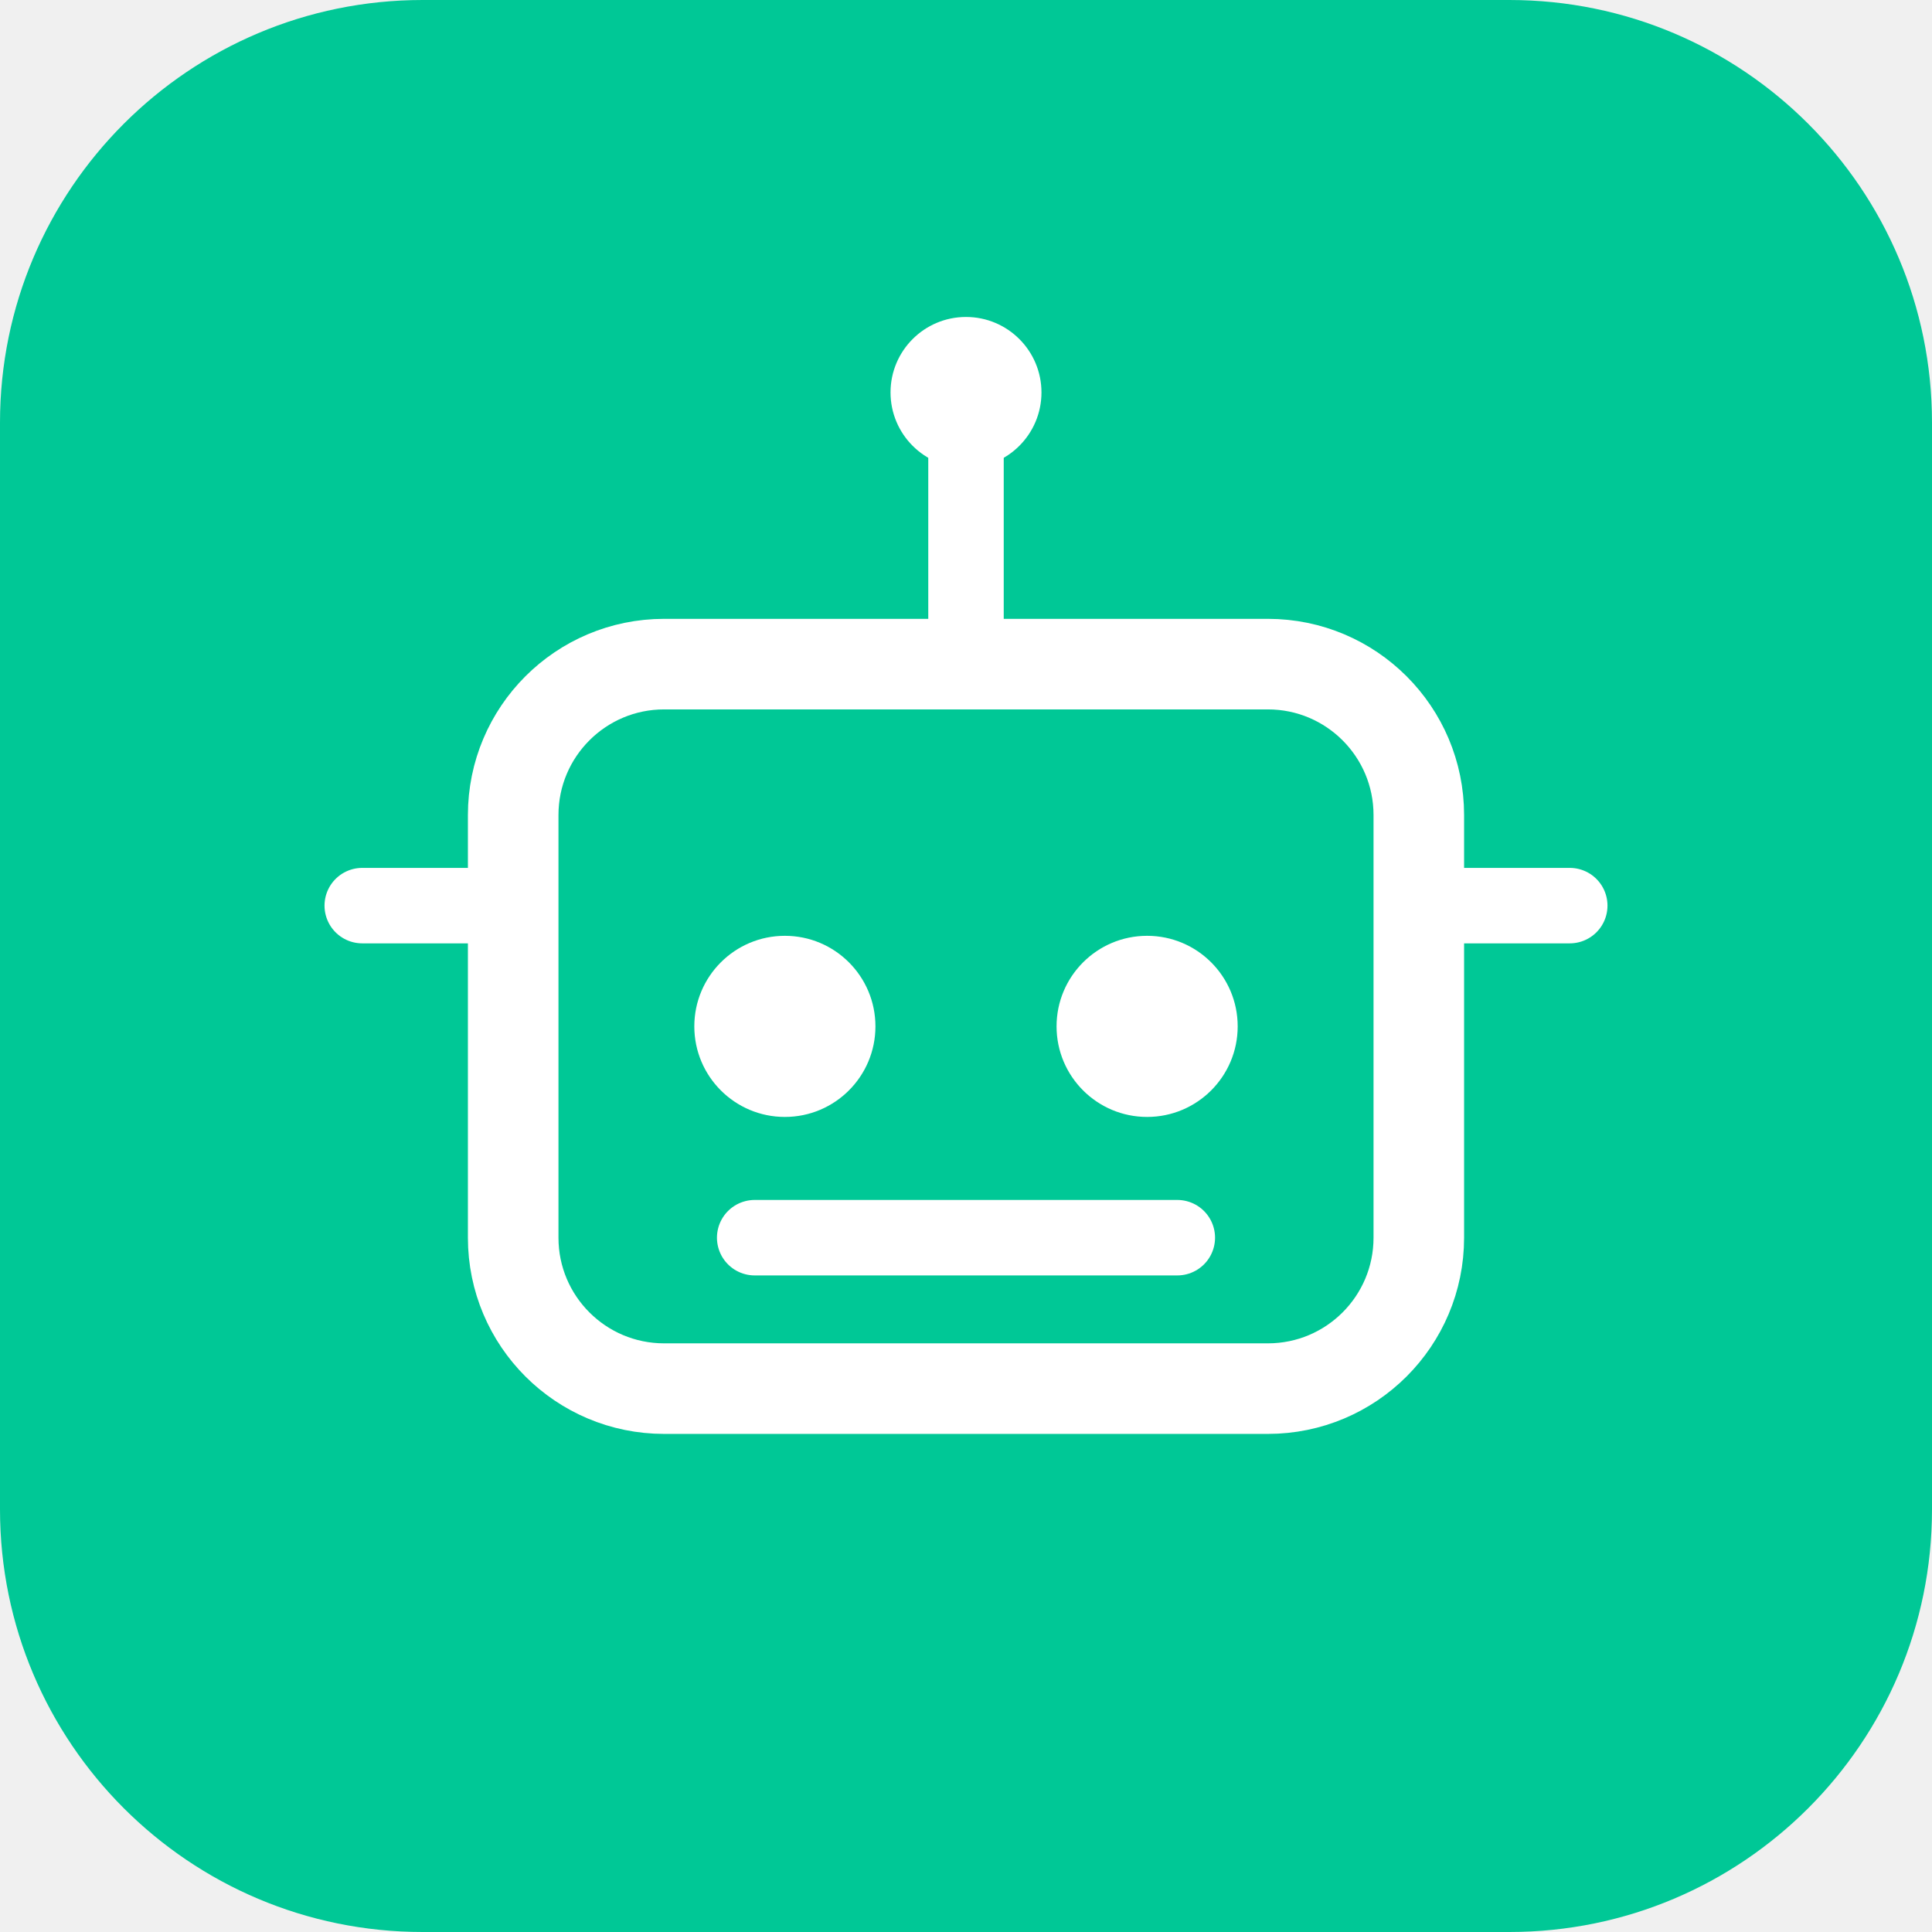
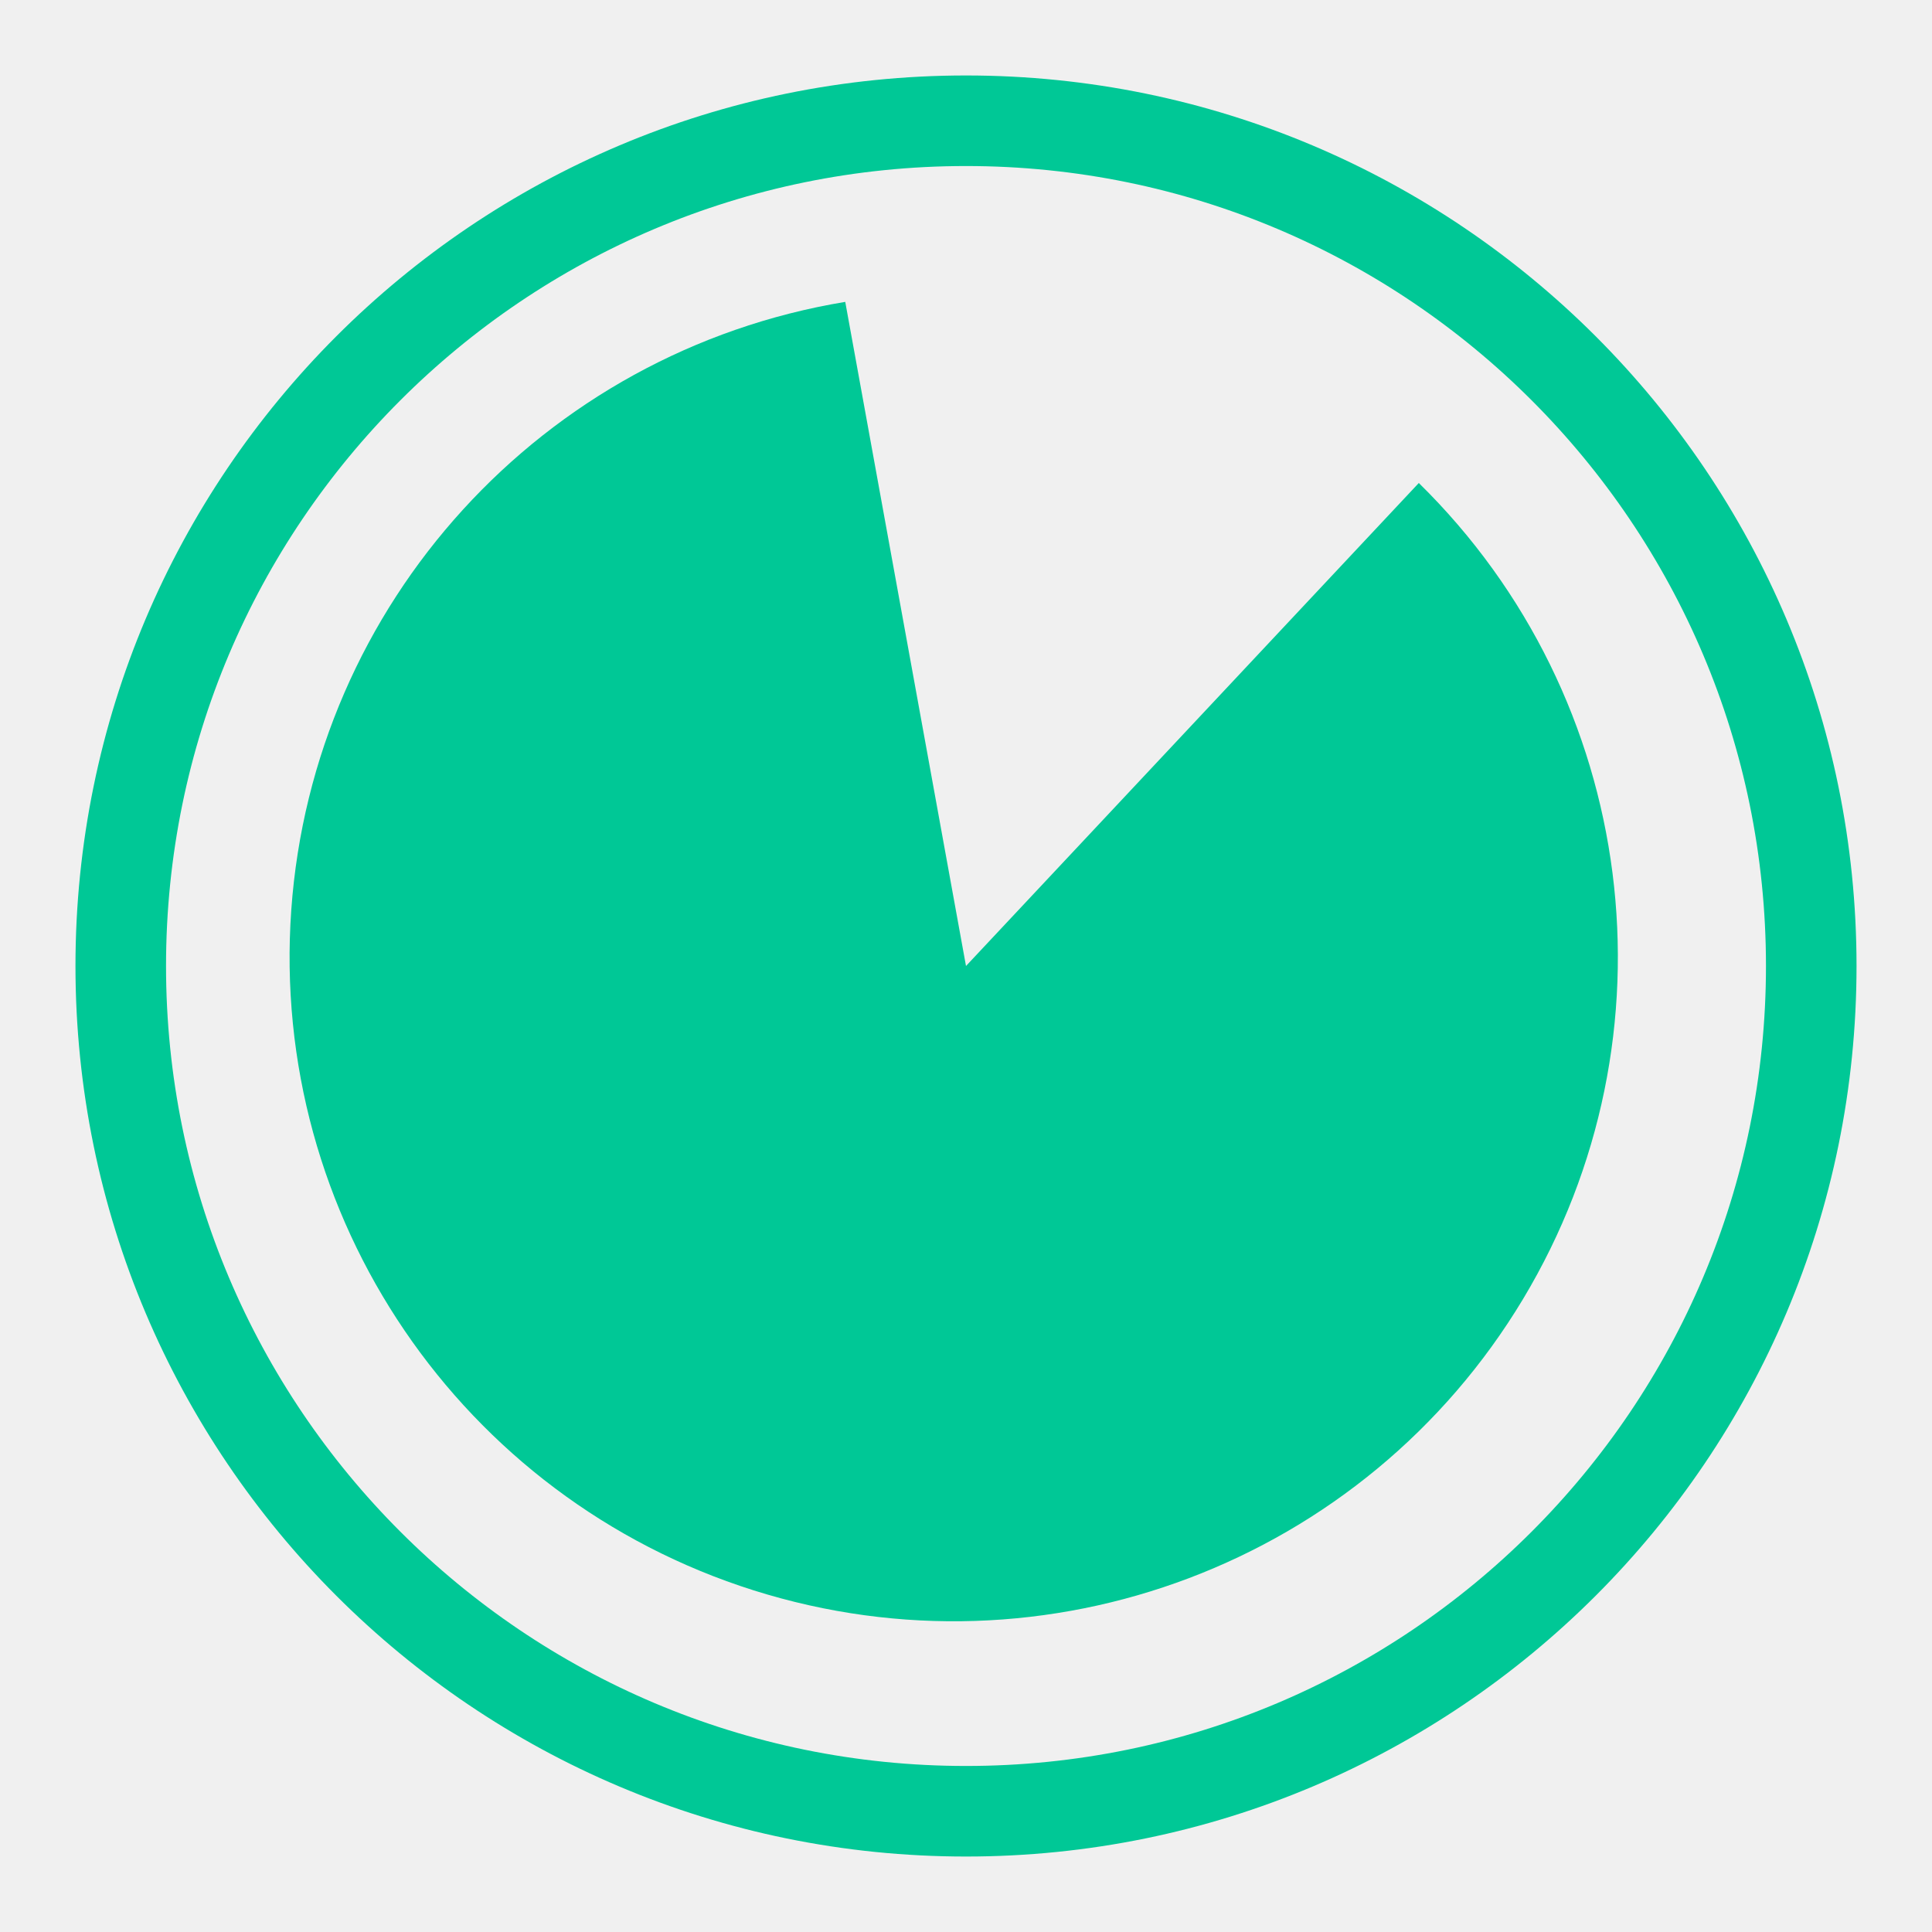
- <svg xmlns="http://www.w3.org/2000/svg" viewBox="0 0 512 512" fill="none">
-   <rect width="512" height="512" rx="112" fill="#00C896" />
-   <rect x="136" y="176" width="240" height="192" rx="40" stroke="white" stroke-width="24" fill="none" />
-   <circle cx="208" cy="272" r="24" fill="white" />
-   <circle cx="304" cy="272" r="24" fill="white" />
-   <line x1="256" y1="176" x2="256" y2="120" stroke="white" stroke-width="20" stroke-linecap="round" />
-   <circle cx="256" cy="104" r="20" fill="white" />
-   <line x1="200" y1="328" x2="312" y2="328" stroke="white" stroke-width="20" stroke-linecap="round" />
-   <line x1="136" y1="240" x2="96" y2="240" stroke="white" stroke-width="20" stroke-linecap="round" />
-   <line x1="376" y1="240" x2="416" y2="240" stroke="white" stroke-width="20" stroke-linecap="round" />
+ <svg xmlns="http://www.w3.org/2000/svg" viewBox="0 0 64 64" fill="none">
+   <circle cx="32" cy="32" r="28" stroke="#00C896" stroke-width="3" />
+   <path d="M 32 32 L 47 16 A 22 22 0 1 1 28 10 Z" fill="#00C896" />
</svg>
